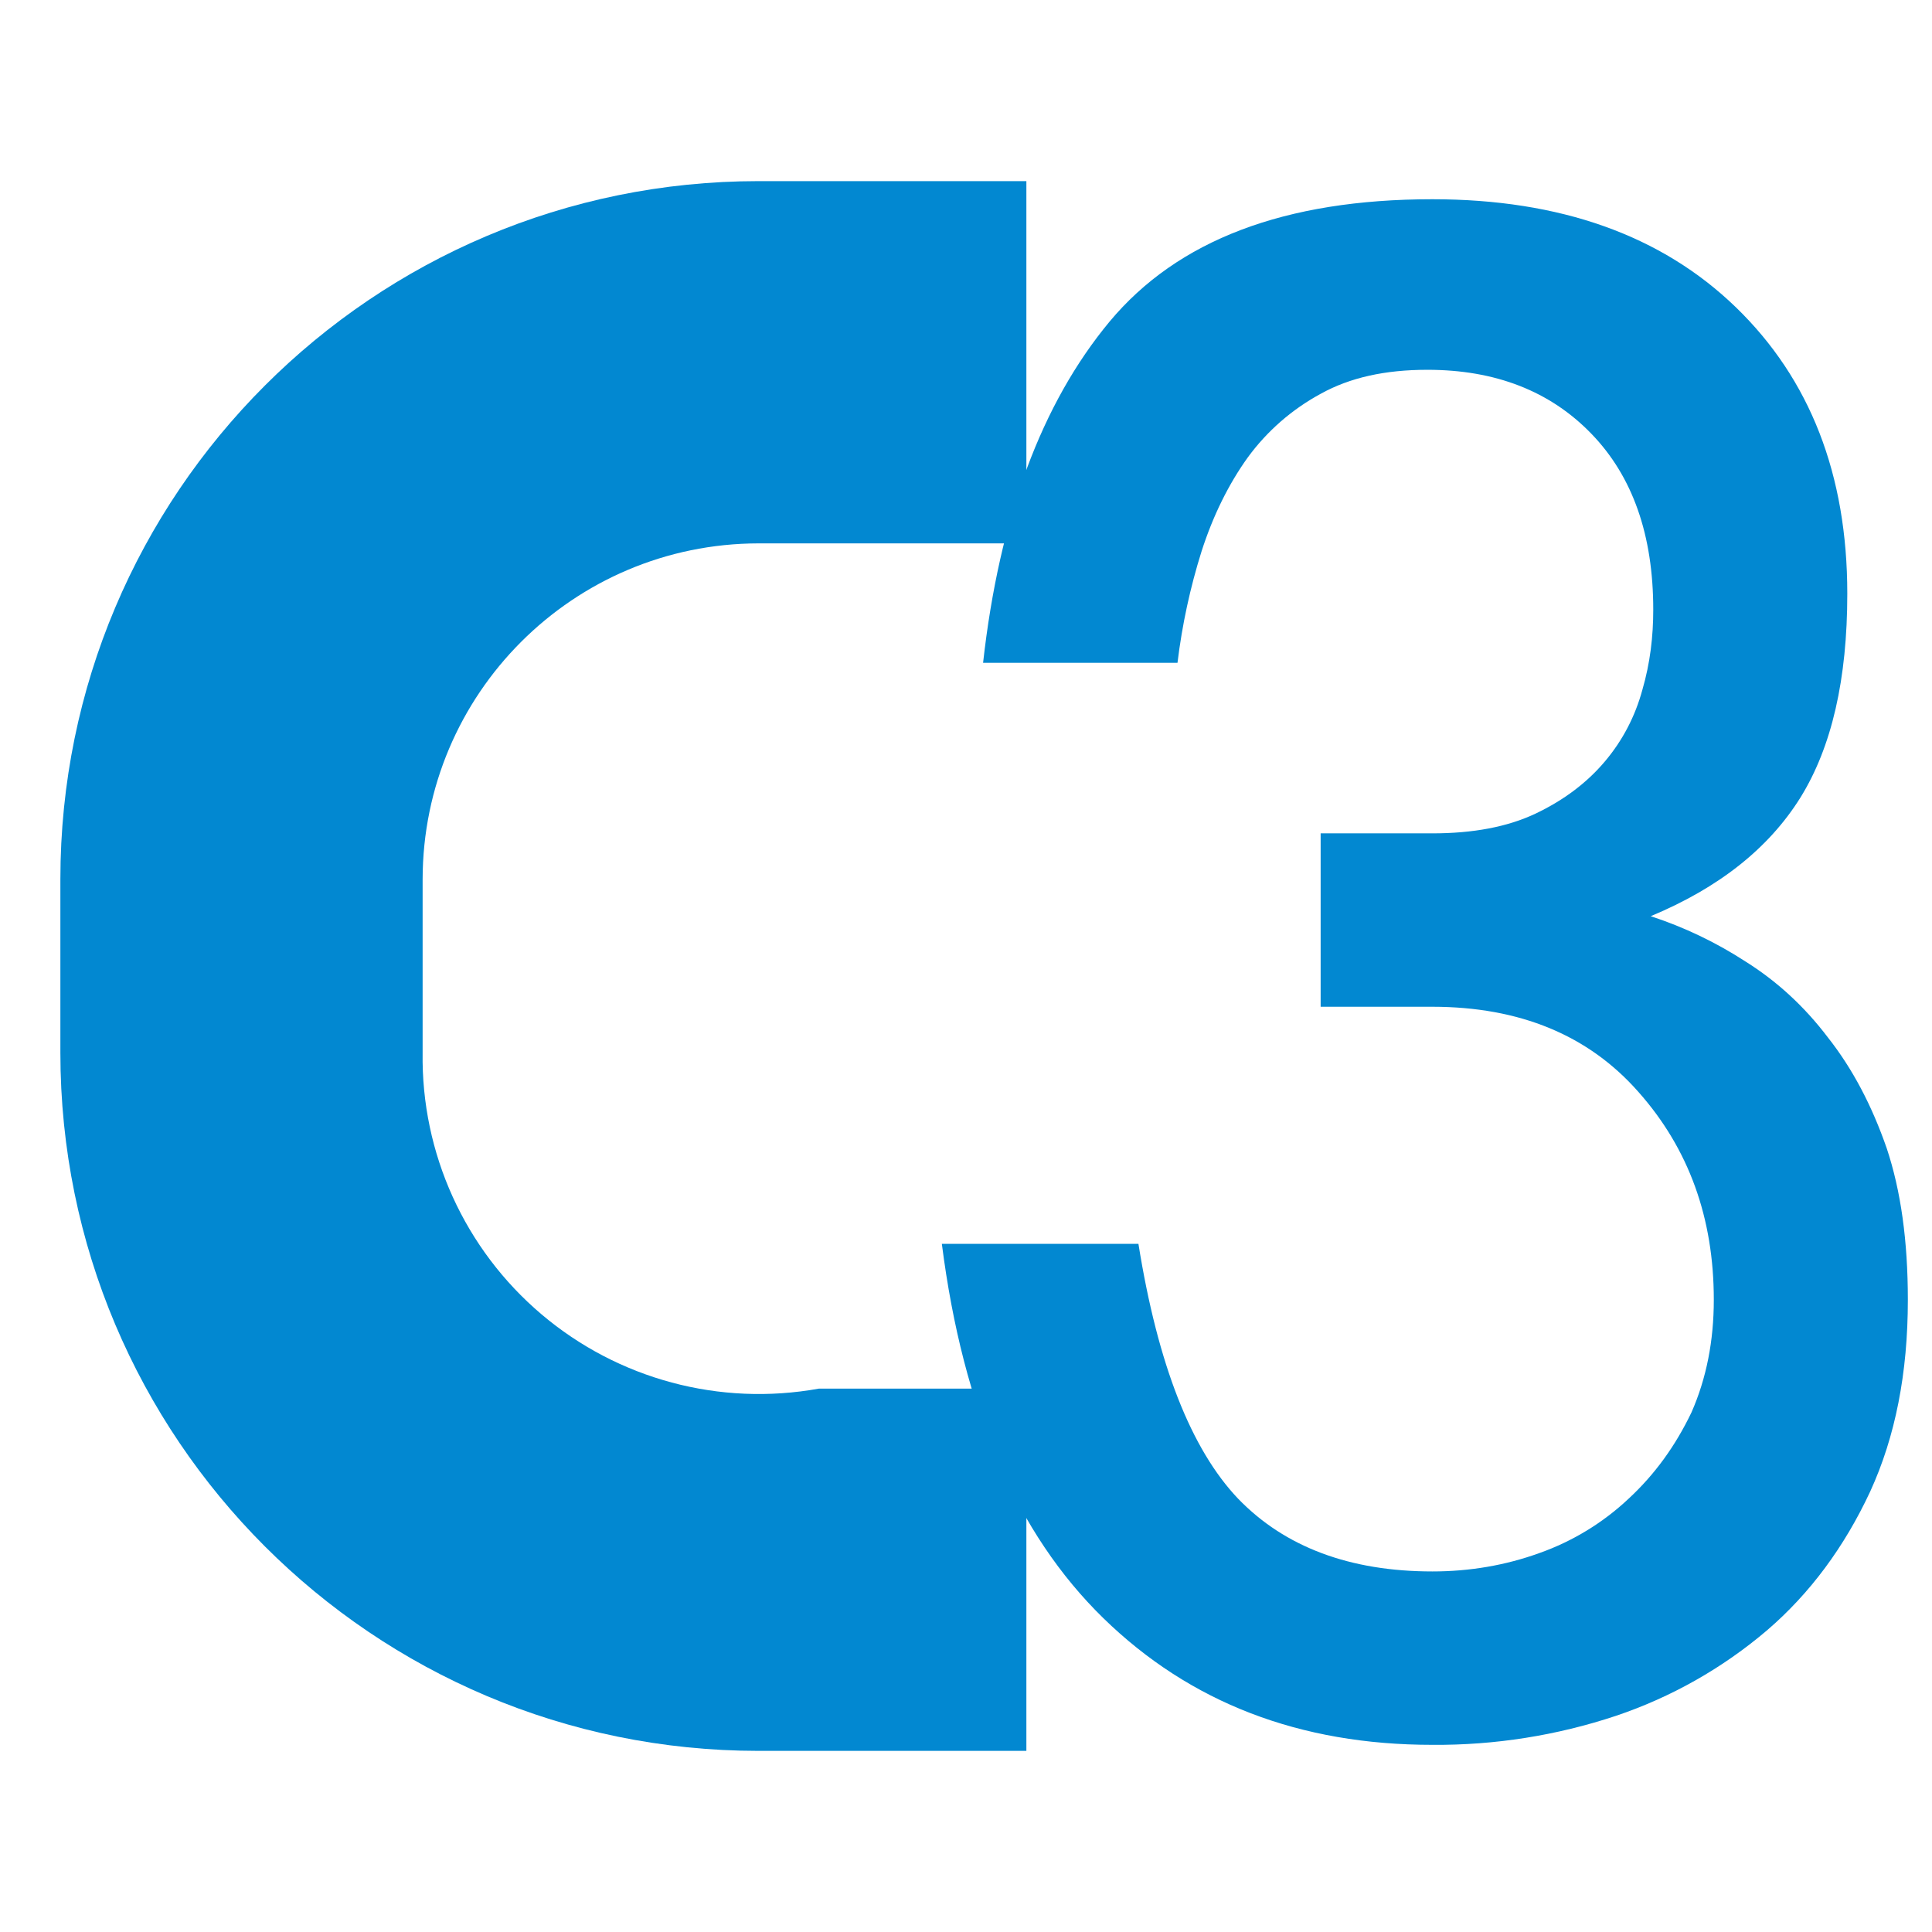
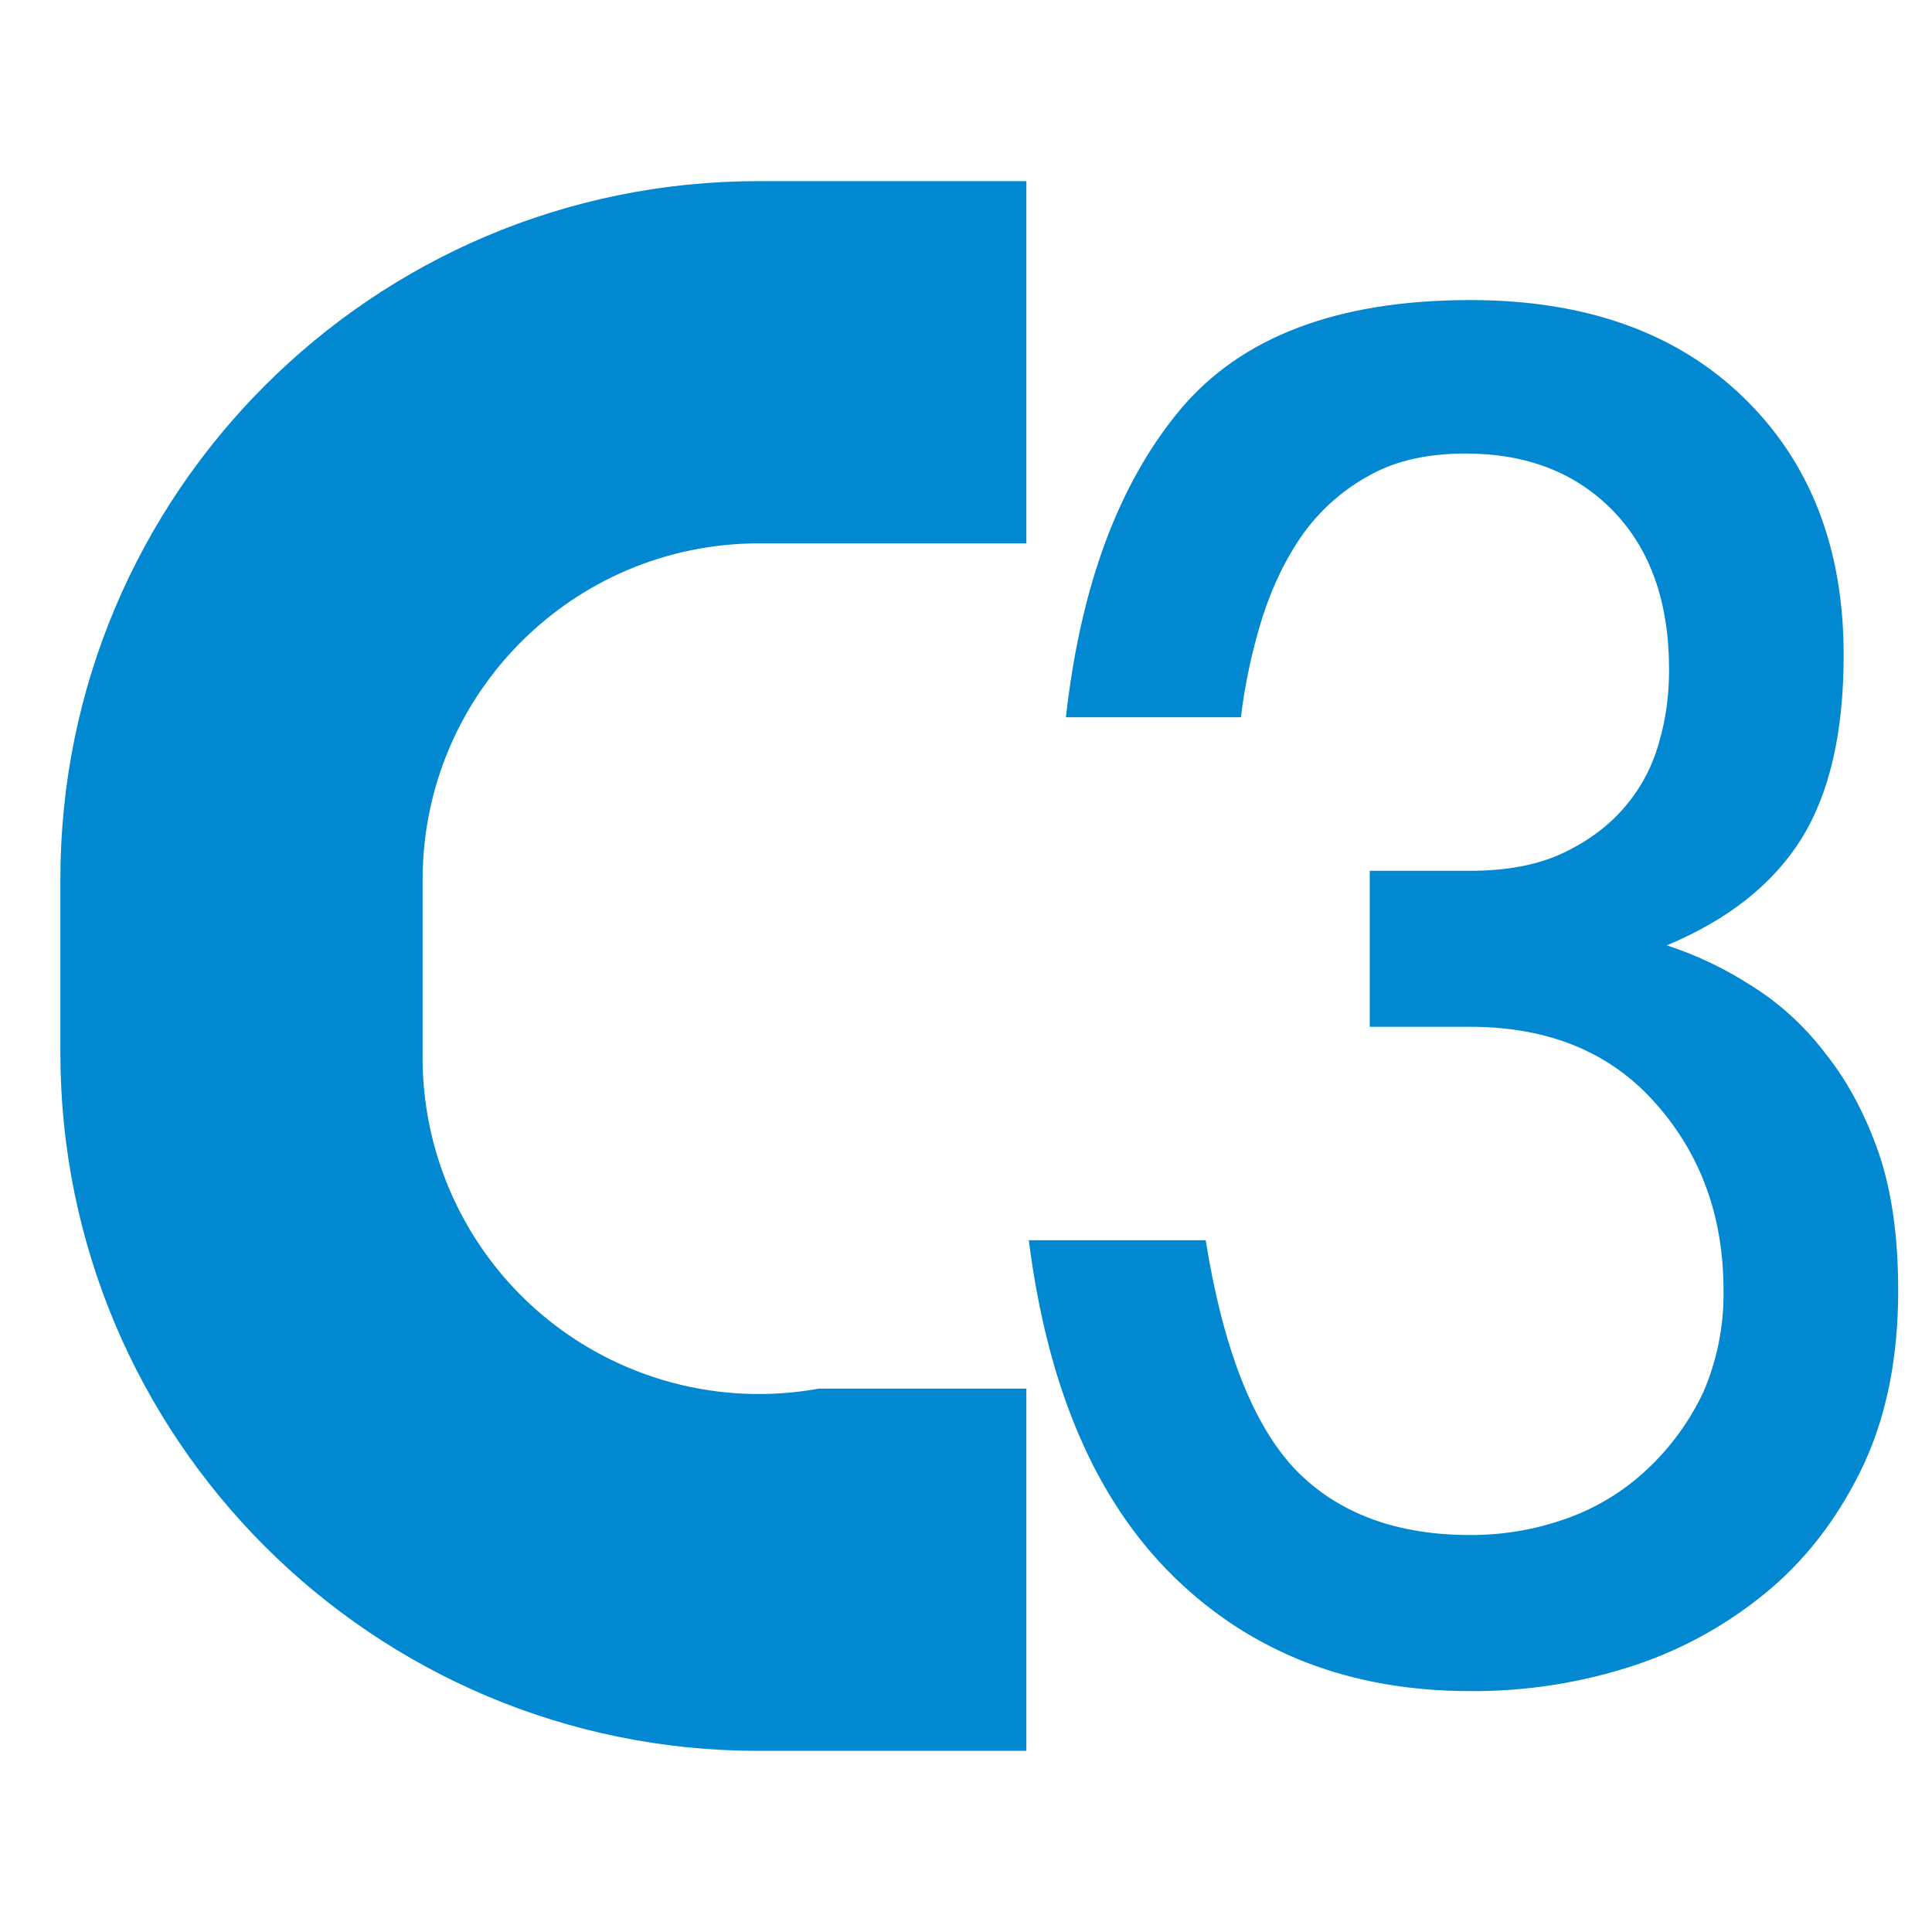
- <svg viewBox="0 0 32 32">
+ <svg xmlns="http://www.w3.org/2000/svg" viewBox="0 0 32 32">
  <path fill="#0288d1" d="M13.563 23A5.57 5.57 0 0 1 7 17.437v-2.873A5.57 5.57 0 0 1 12.563 9H17V3h-4.437A11.563 11.563 0 0 0 1 14.563v2.873A11.564 11.564 0 0 0 12.563 29H17v-6Z" />
-   <path fill="#0288d1" d="M16.283 10.978q.403-3.611 2.094-5.65C19.503 3.977 21.28 3.3 23.725 3.3c2.116 0 3.794.597 5.025 1.788s1.847 2.775 1.847 4.746c0 1.413-.256 2.538-.778 3.379-.524.837-1.345 1.49-2.478 1.962a6.7 6.7 0 0 1 1.569.75c.518.325.973.74 1.367 1.26.406.515.726 1.123.973 1.834.235.705.35 1.536.35 2.51 0 1.216-.208 2.268-.623 3.174-.428.919-.999 1.69-1.708 2.299a7.6 7.6 0 0 1-2.505 1.418 9.4 9.4 0 0 1-3.039.48q-3.297.001-5.45-2.098c-1.434-1.399-2.325-3.455-2.675-6.2h3.256c.32 2 .874 3.404 1.65 4.22.775.803 1.853 1.206 3.22 1.206.615 0 1.209-.101 1.77-.304a4.2 4.2 0 0 0 1.48-.902c.432-.4.774-.873 1.04-1.428.25-.569.37-1.19.37-1.866 0-1.351-.412-2.501-1.25-3.444q-1.24-1.407-3.41-1.409h-1.852v-2.872h1.851c.672 0 1.242-.106 1.711-.328q.7-.334 1.145-.862c.296-.35.503-.75.622-1.188.13-.447.18-.888.18-1.325q.001-1.856-1.025-2.916t-2.719-1.059c-.695 0-1.28.128-1.765.398a3.65 3.65 0 0 0-1.208 1.055q-.478.667-.763 1.549a10.3 10.3 0 0 0-.4 1.851z" />
+   <path fill="#0288d1" d="M17.655 11.88q.362-3.25 1.884-5.085c1.014-1.216 2.613-1.825 4.814-1.825 1.904 0 3.414.537 4.522 1.61s1.662 2.497 1.662 4.27c0 1.272-.23 2.285-.7 3.042-.471.753-1.21 1.34-2.23 1.766a6 6 0 0 1 1.412.675c.466.292.876.666 1.23 1.134.366.463.654 1.01.876 1.65.212.635.315 1.382.315 2.26 0 1.094-.187 2.04-.56 2.856-.386.827-.9 1.52-1.538 2.069a6.8 6.8 0 0 1-2.254 1.276 8.5 8.5 0 0 1-2.735.432q-2.968 0-4.905-1.888c-1.291-1.26-2.093-3.11-2.408-5.58h2.93c.288 1.8.787 3.063 1.485 3.798.698.722 1.668 1.085 2.898 1.085a4.7 4.7 0 0 0 1.593-.273 3.8 3.8 0 0 0 1.332-.812 4.2 4.2 0 0 0 .936-1.285 4.1 4.1 0 0 0 .333-1.68c0-1.216-.37-2.25-1.125-3.1q-1.116-1.266-3.069-1.268h-1.666v-2.584h1.666c.604 0 1.117-.096 1.54-.296q.63-.3 1.03-.775c.266-.315.453-.675.56-1.07.117-.402.162-.799.162-1.192q0-1.67-.923-2.624t-2.447-.954c-.625 0-1.152.116-1.588.359a3.3 3.3 0 0 0-1.088.95q-.43.6-.686 1.393a9.3 9.3 0 0 0-.36 1.666z" />
</svg>
